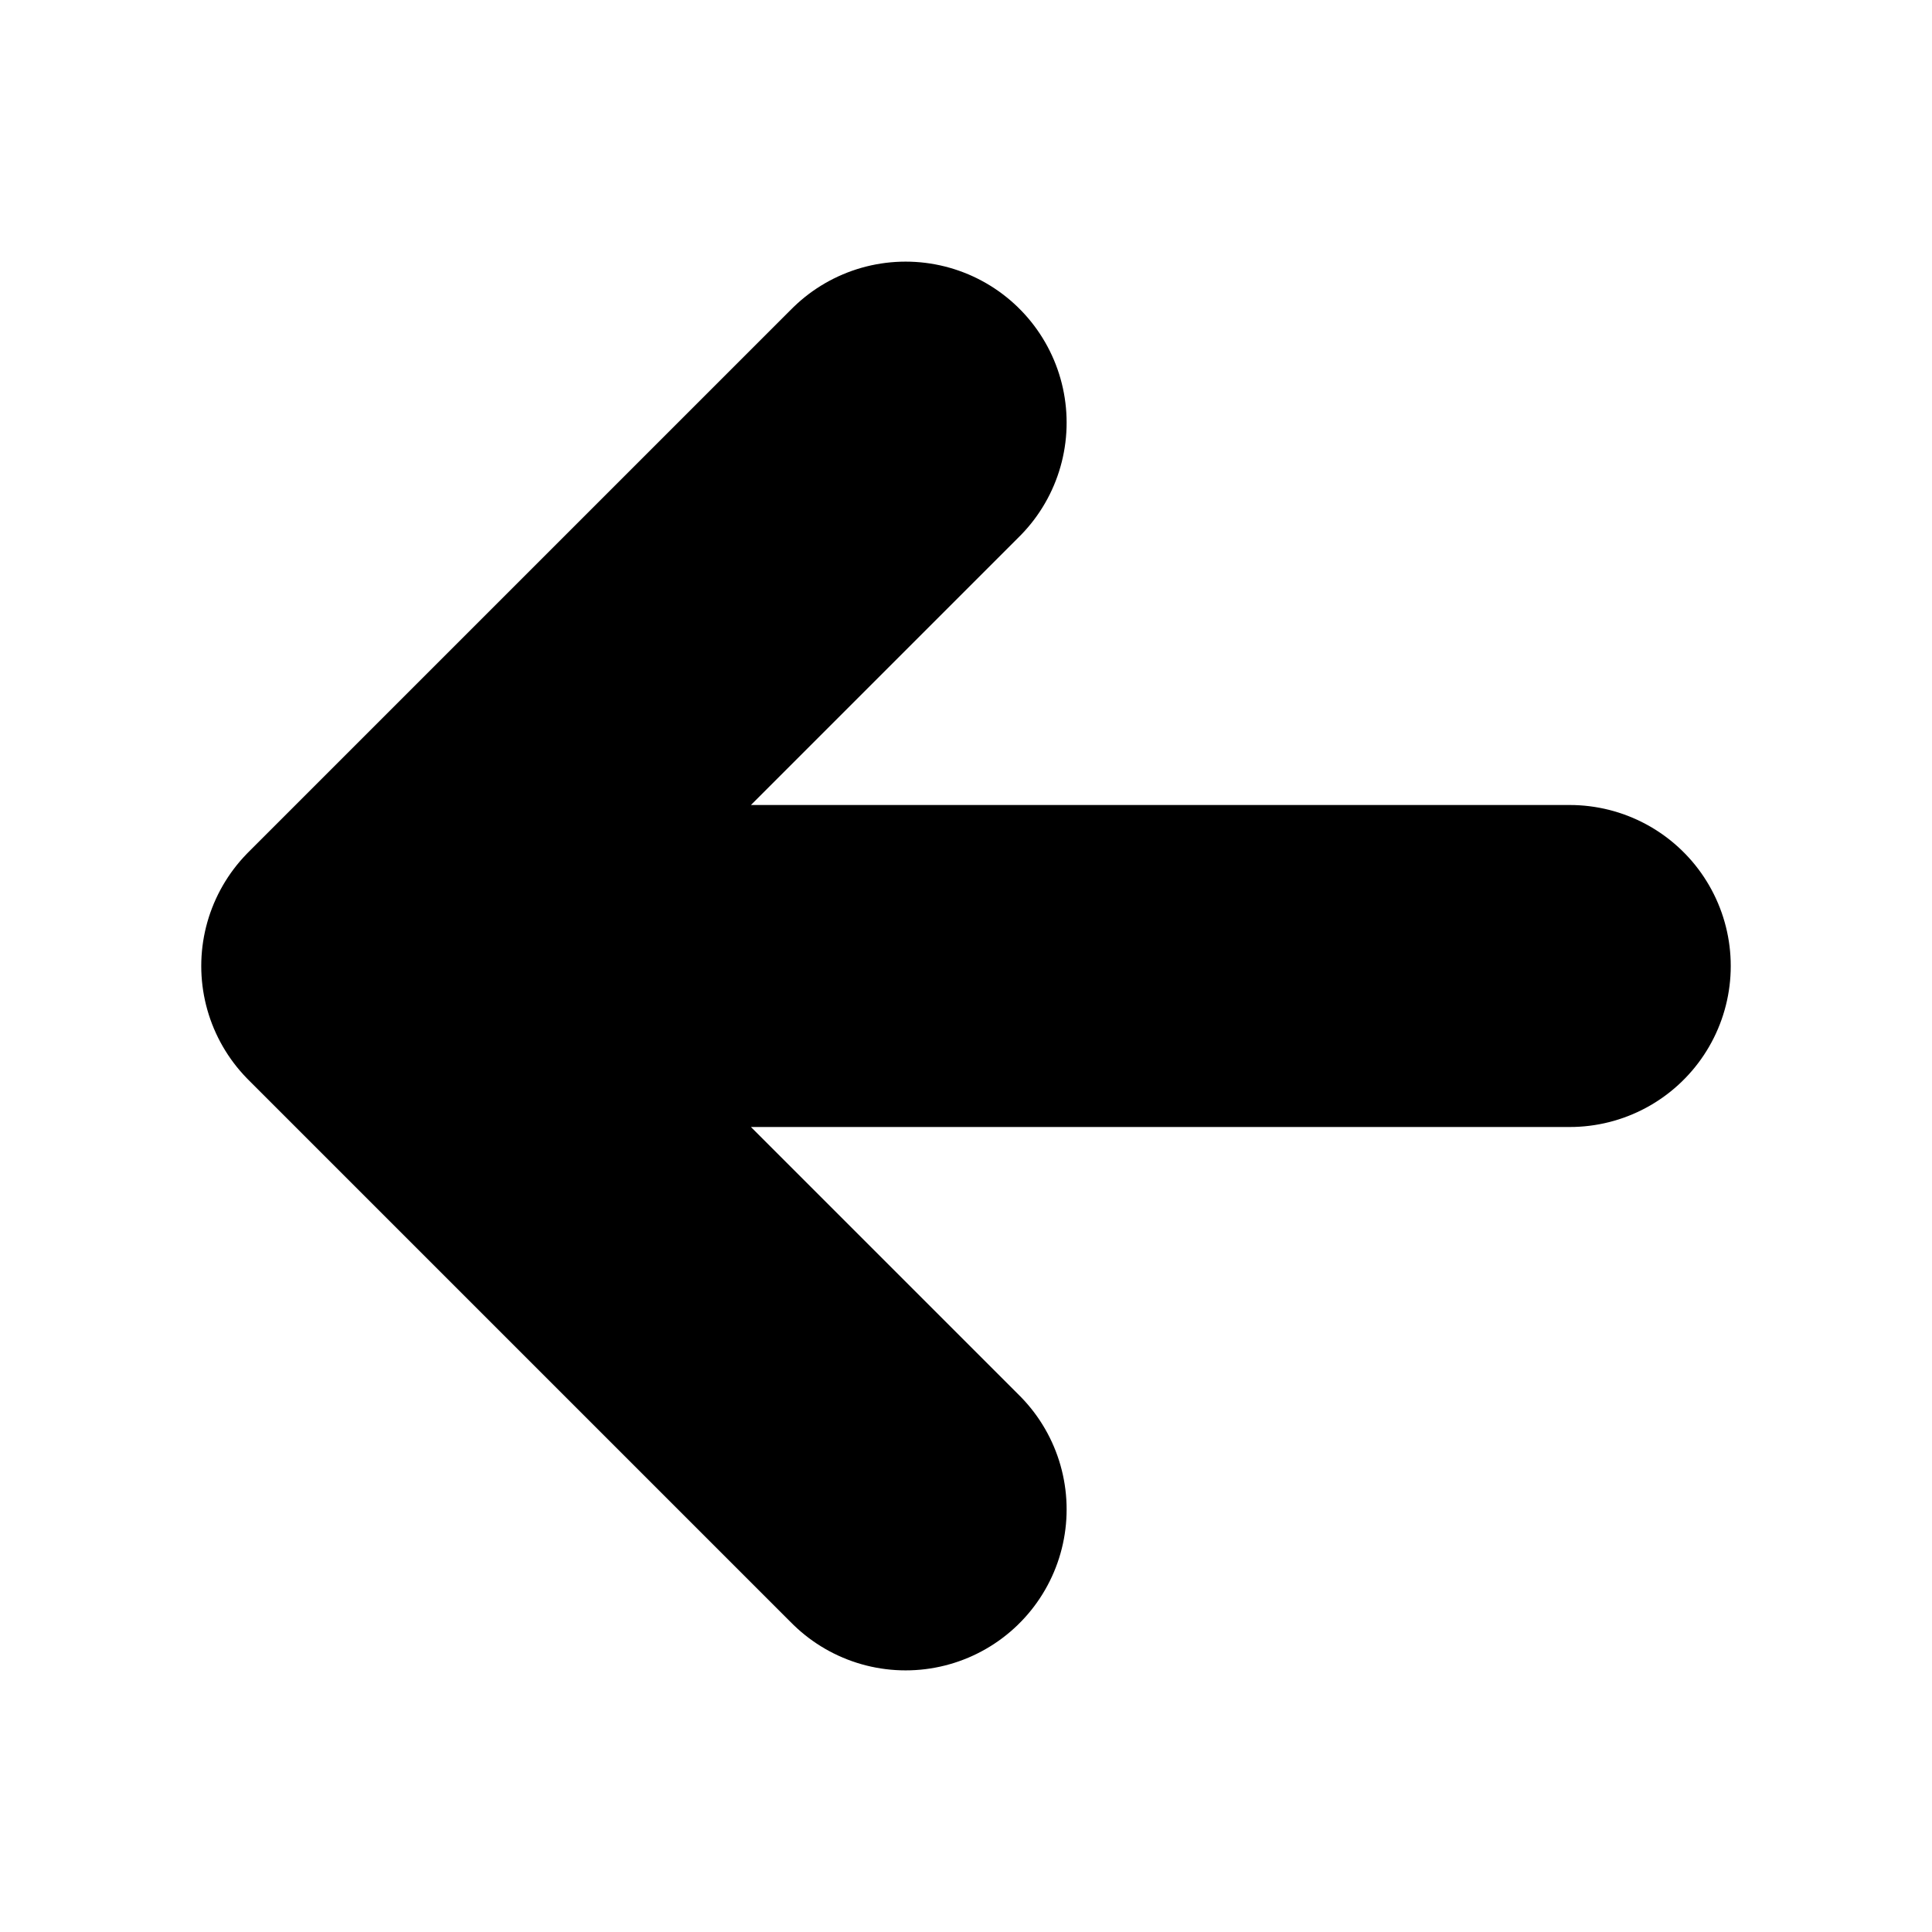
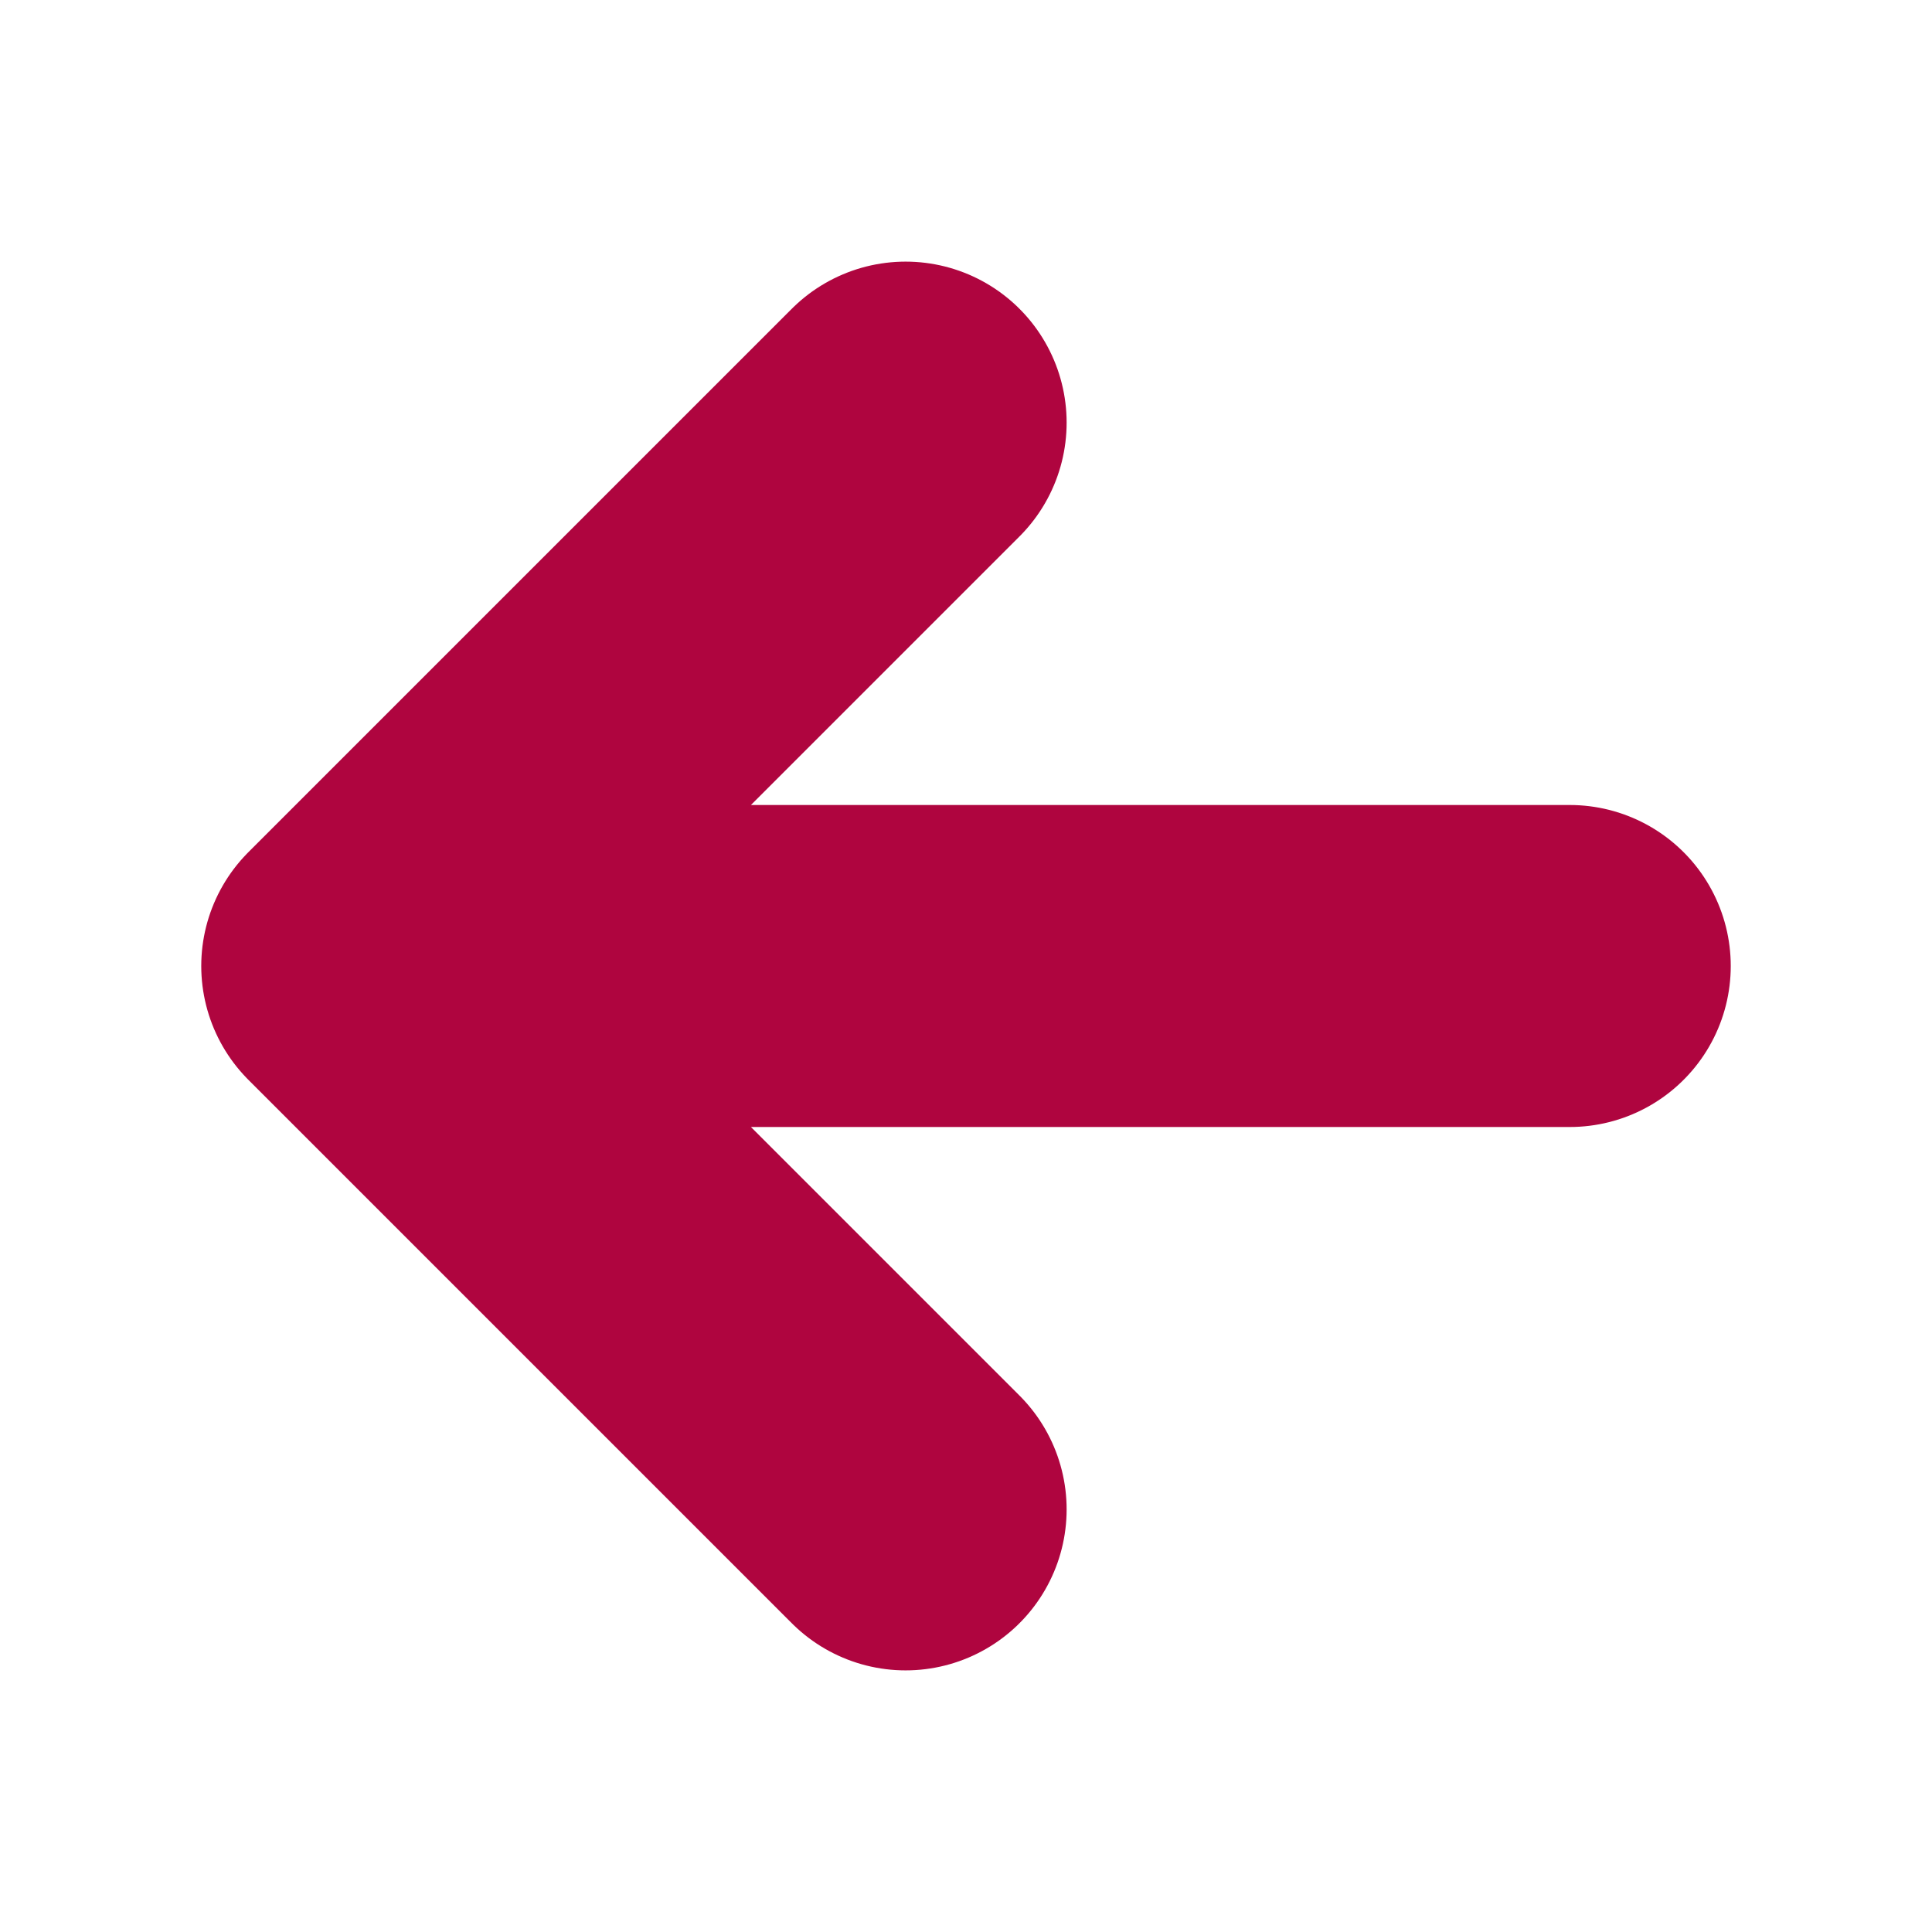
<svg xmlns="http://www.w3.org/2000/svg" width="24" height="24" viewBox="0 0 24 24" fill="none">
-   <path d="M19.5 12H4.5M4.5 12L11.25 18.75M4.5 12L11.25 5.25" stroke="black" stroke-width="4" stroke-linecap="round" stroke-linejoin="round" />
+   <path d="M19.5 12H4.5M4.5 12L11.25 18.75M4.5 12L11.25 5.25" stroke="#AF053F" stroke-width="4" stroke-linecap="round" stroke-linejoin="round" />
</svg>
